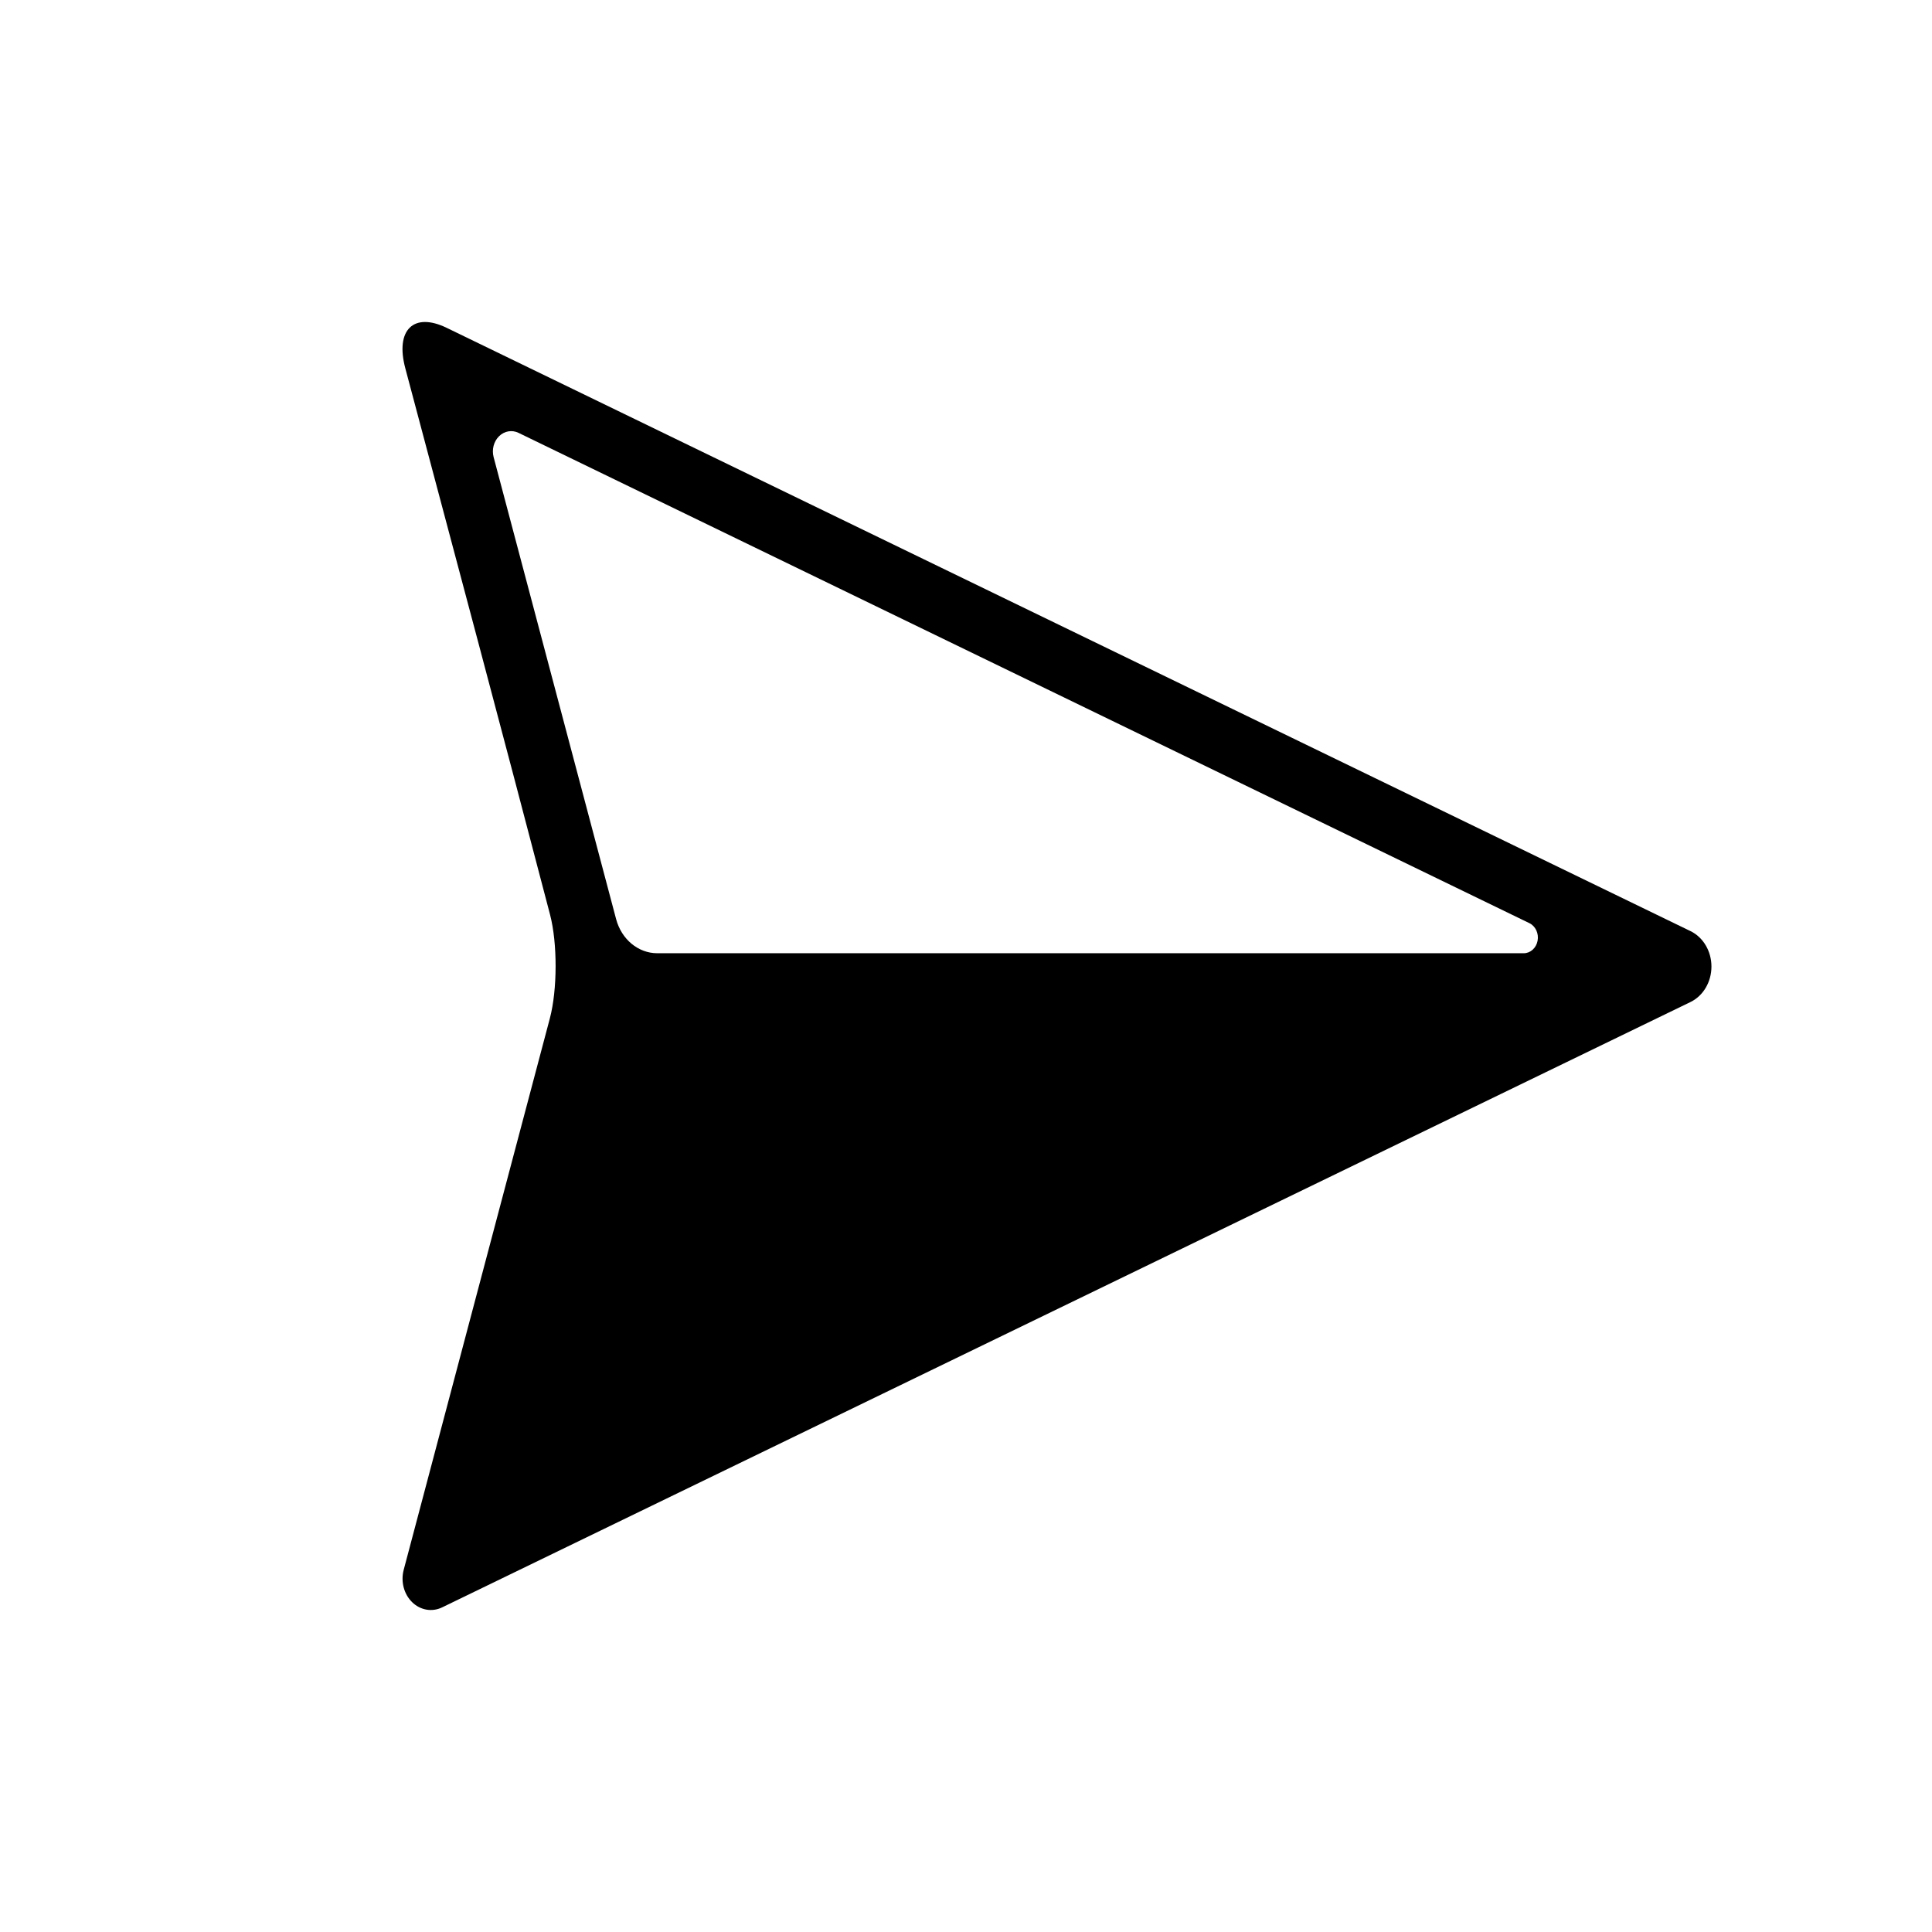
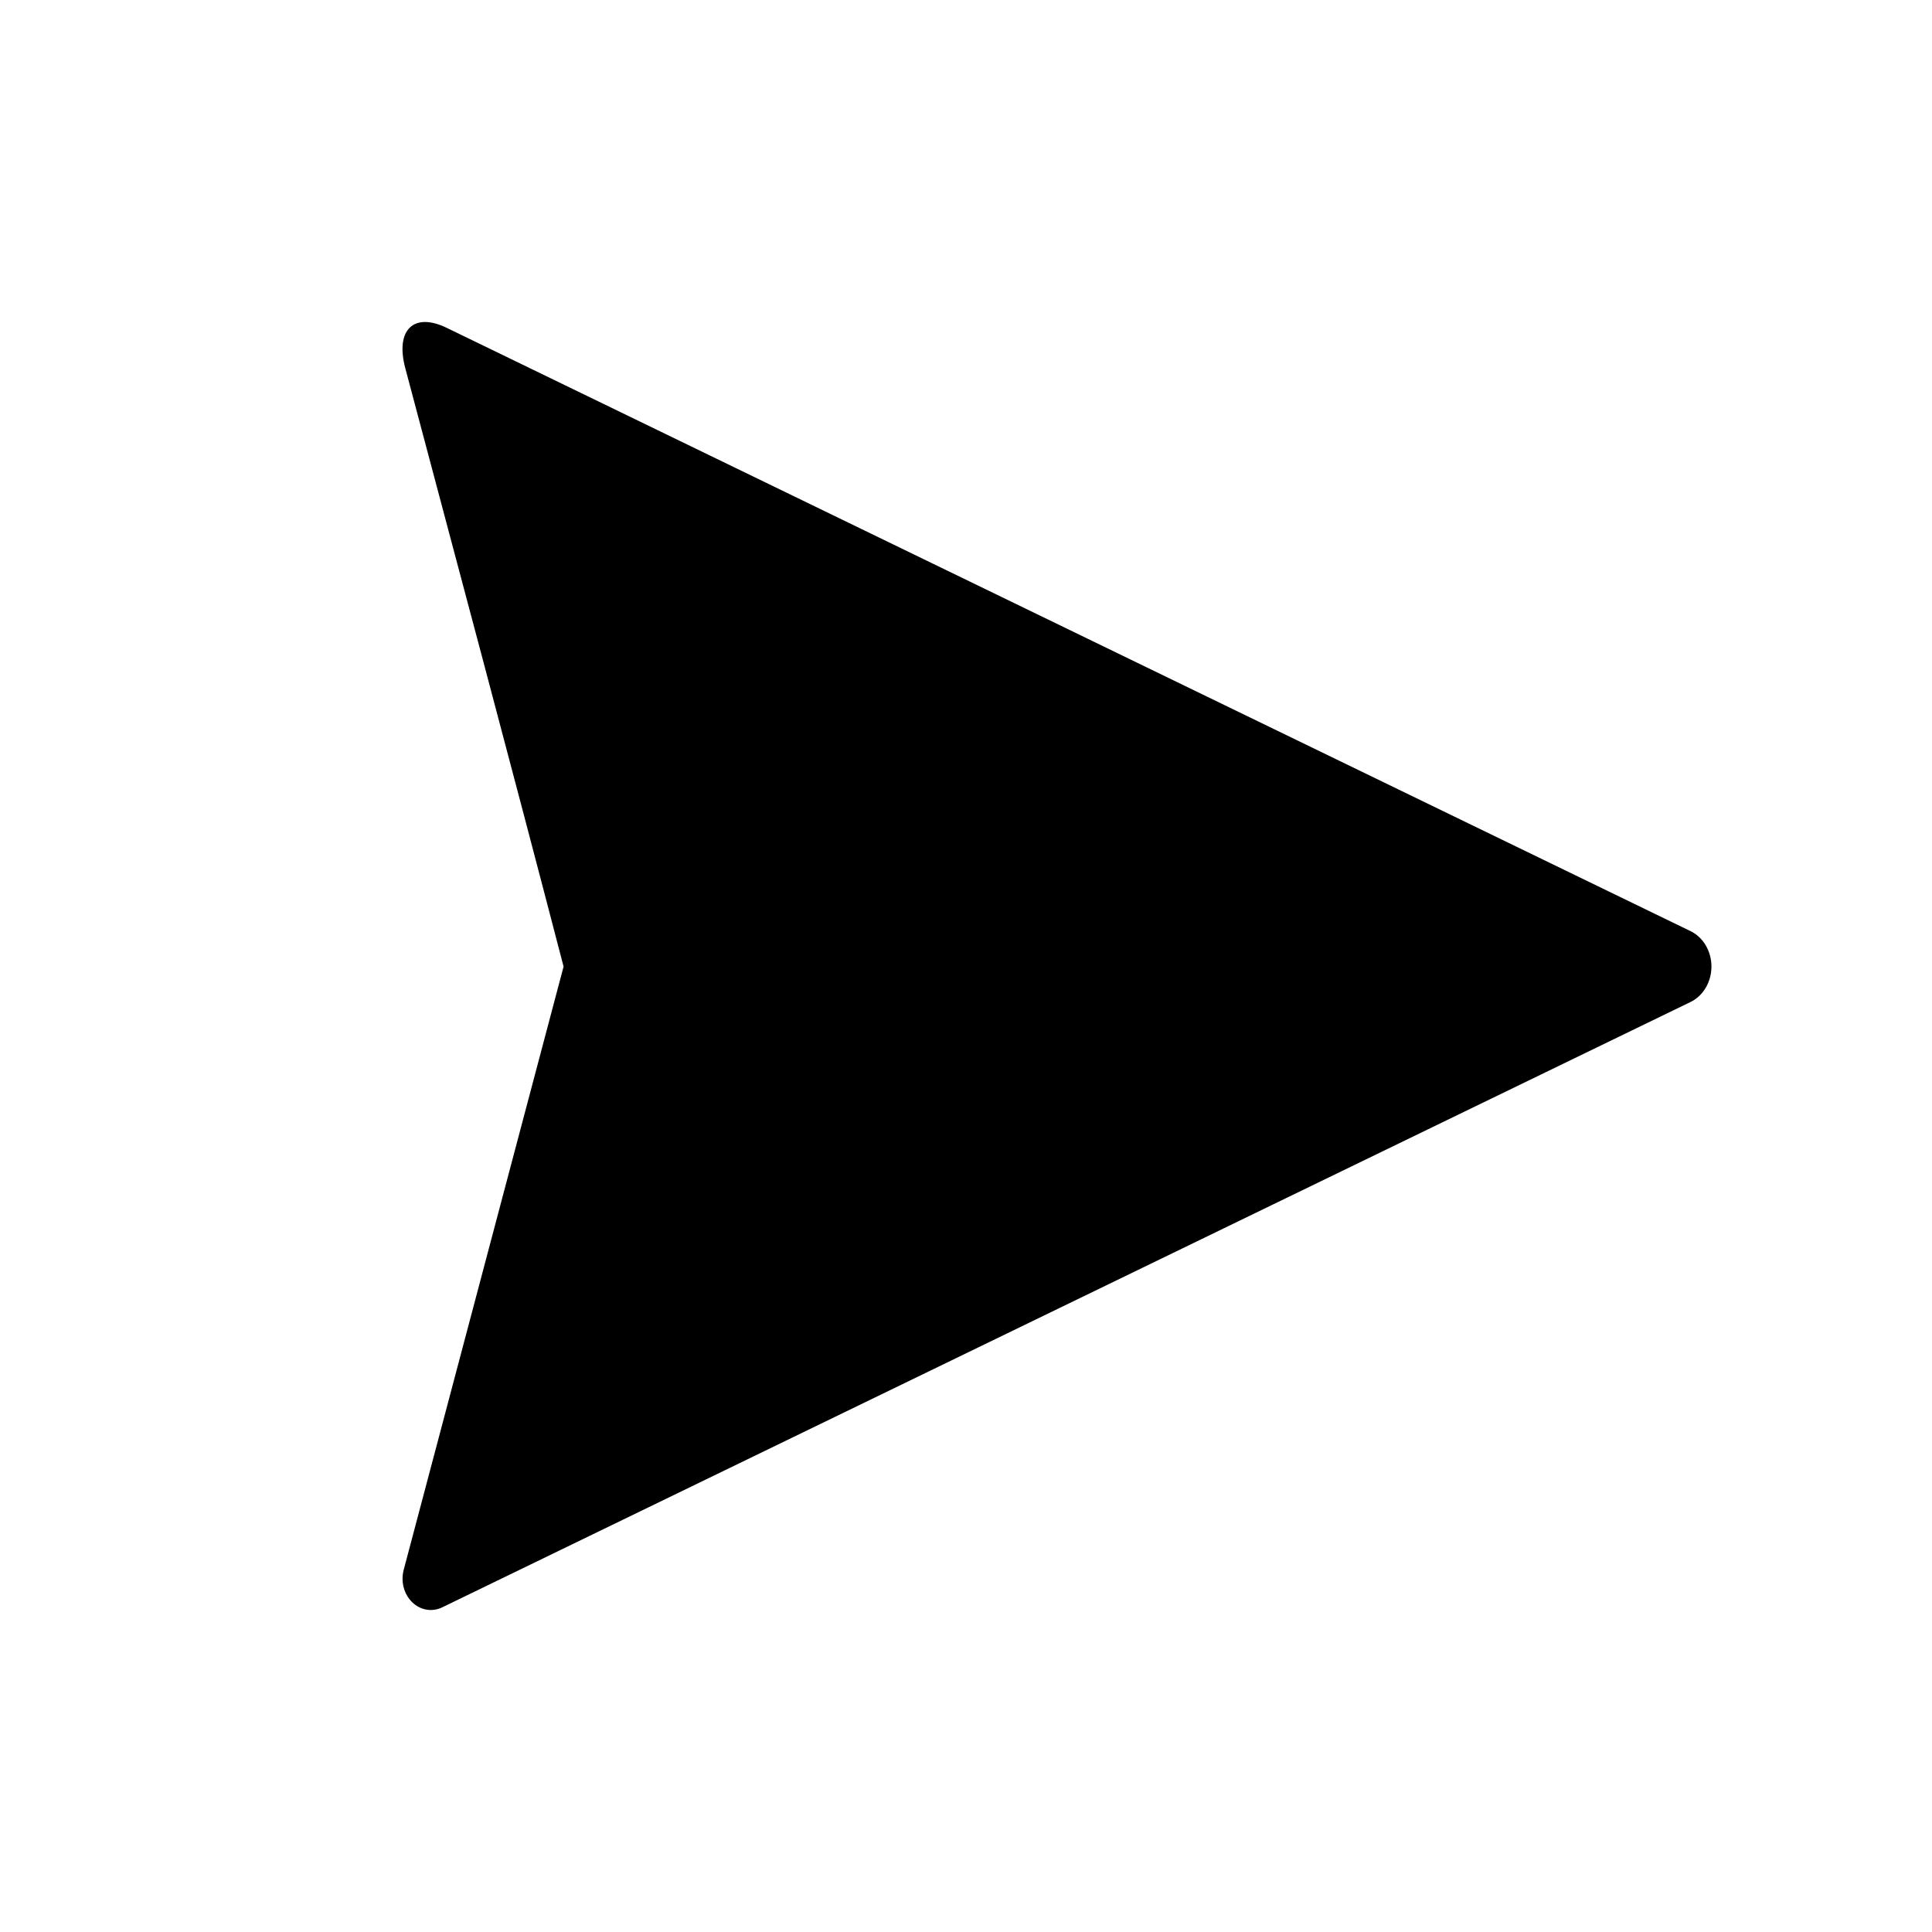
<svg xmlns="http://www.w3.org/2000/svg" viewBox="0 0 48 48" fill="none" version="1.1" id="svg1">
  <defs id="defs1">
    </defs>
-   <path id="path2" fill="#000000" stroke-width="1.238" stroke-opacity="0" class="primarycolor" d="m 9.096,10.492 3.397,11.562 c 0.176,0.6 0.179,1.574 0.005,2.174 -1.107,3.823 -2.239,7.64 -3.365,11.458 -0.237,0.803 0.193,1.182 0.961,0.847 L 39.005,23.884 a 0.811,0.811 89.998 0 0 -5e-5,-1.487 L 9.99,9.705 A 0.657,0.657 138.626 0 0 9.096,10.492 Z m 5.894,12.928 h 20.14 a 0.329,0.329 78.185 0 1 0.132,0.63 L 11.764,34.331 a 0.425,0.425 41.375 0 1 -0.578,-0.509 l 2.847,-9.686 a 0.997,0.997 143.19 0 1 0.956,-0.716 z" transform="matrix(1.068905,0,0,-1.184965,0.3070687,51.43471)" />
+   <path id="path2" fill="#000000" stroke-width="1.238" stroke-opacity="0" class="primarycolor" d="m 9.096,10.492 3.716,12.648 c -1.207,4.187 -2.447,8.366 -3.679,12.546 -0.237,0.803 0.193,1.182 0.961,0.847 L 39.005,23.884 a 0.811,0.811 89.998 0 0 -5e-5,-1.487 L 9.99,9.705 A 0.657,0.657 138.626 0 0 9.096,10.492 Z" transform="matrix(1.068905,0,0,-1.184965,0.3070687,51.43471)" />
</svg>
